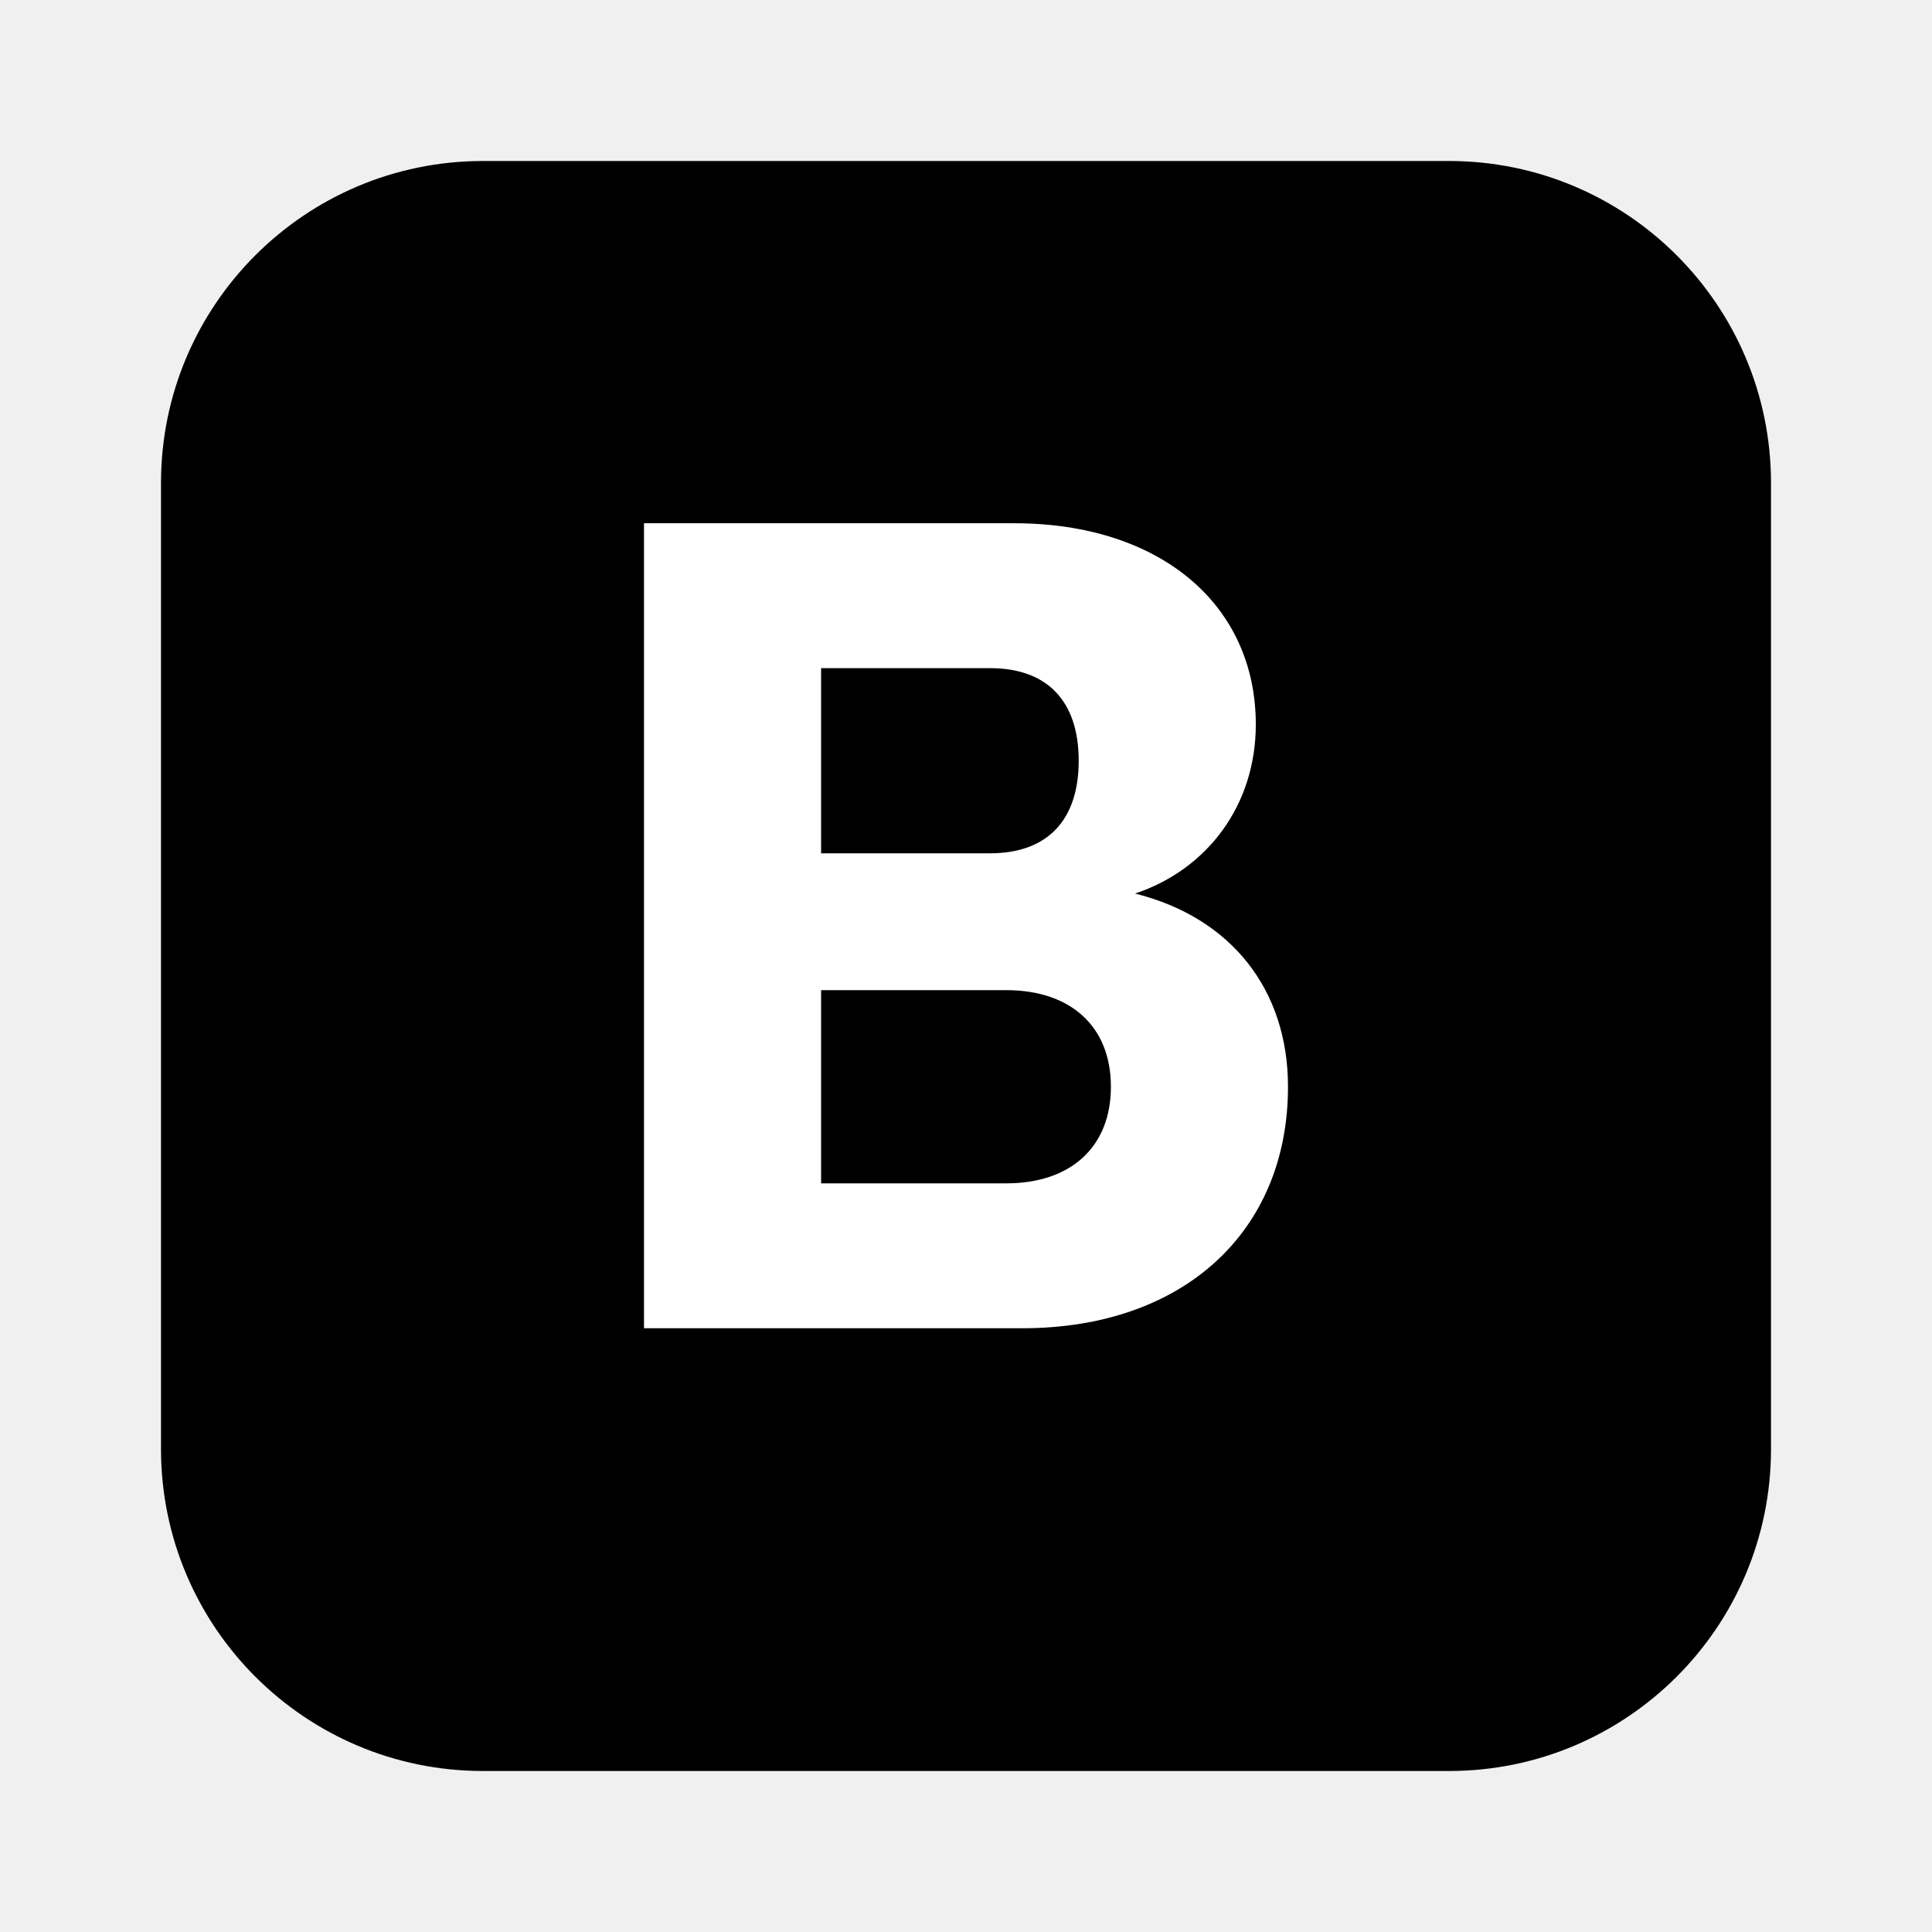
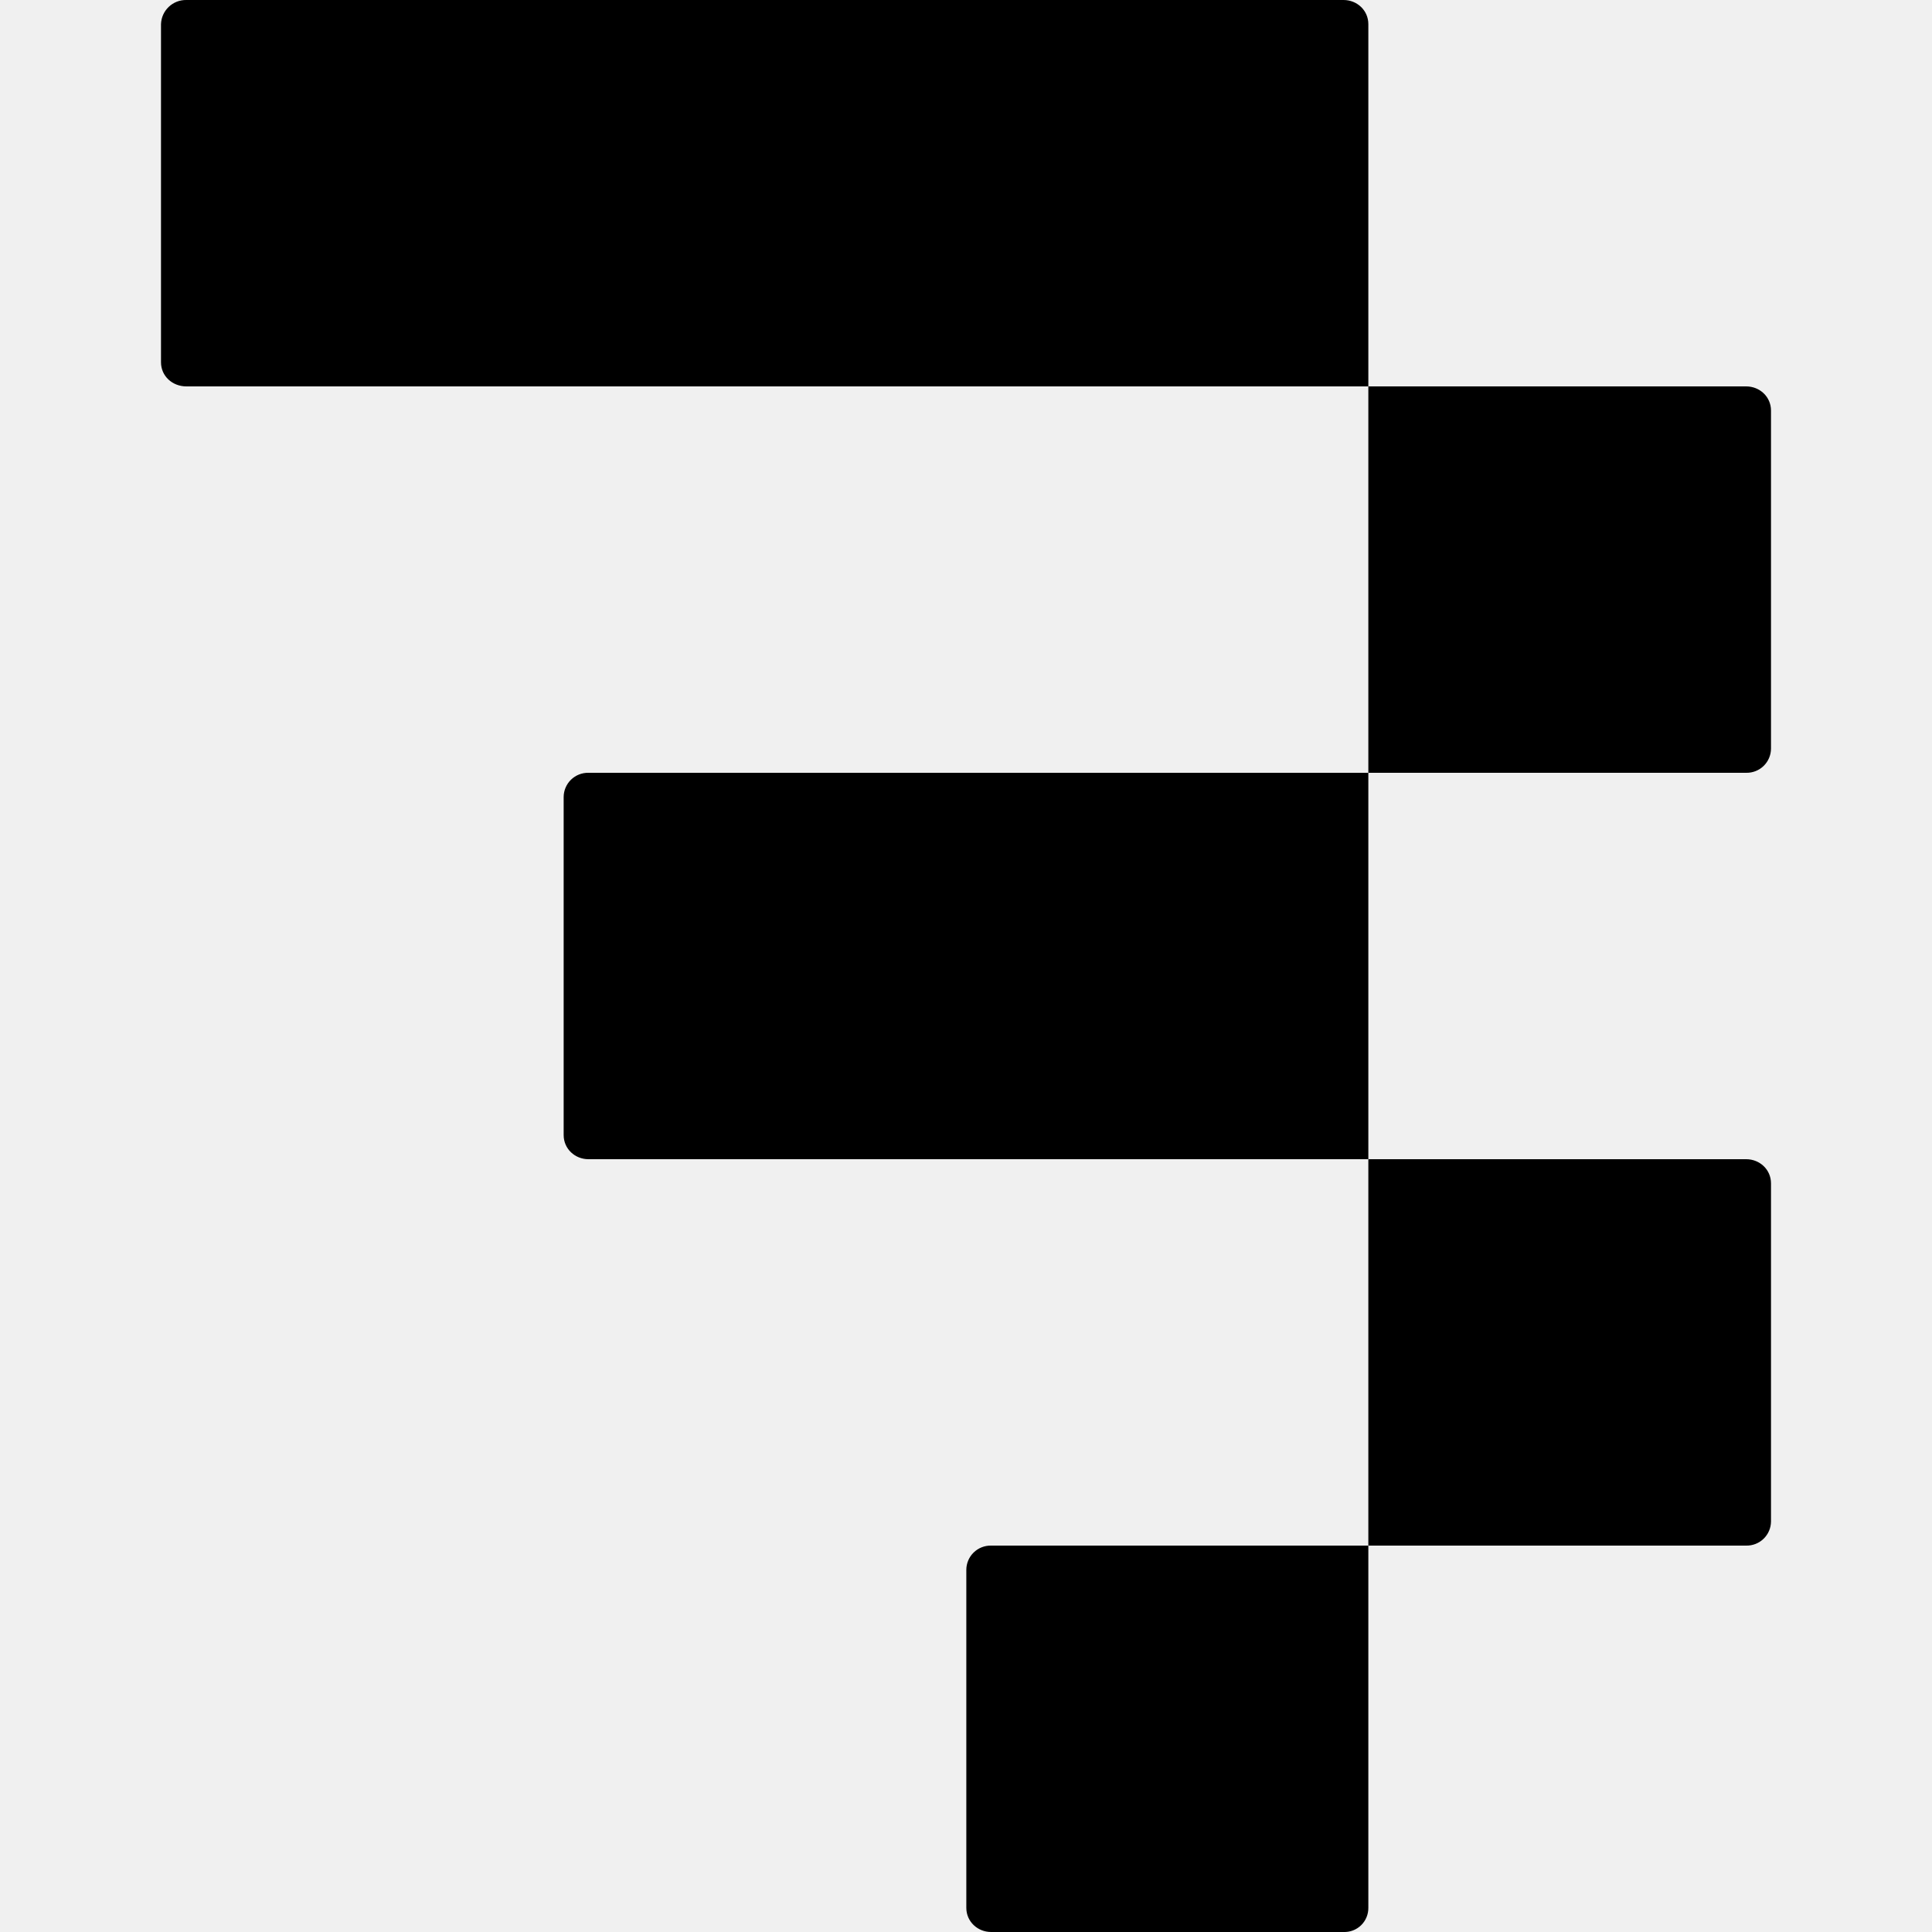
<svg xmlns="http://www.w3.org/2000/svg" width="24" height="24" viewBox="0 0 24 24" fill="none">
-   <rect x="2" y="2" width="20" height="20" rx="4" fill="currentColor" />
-   <path d="M8 6.5H12.6C14.4 6.5 15.6 7.5 15.6 9C15.6 10 15 10.8 14.1 11.1C15.3 11.4 16 12.3 16 13.5C16 15.3 14.7 16.5 12.7 16.5H8V6.5ZM10.2 8.3V10.6H12.3C13 10.6 13.4 10.2 13.4 9.45C13.4 8.7 13 8.3 12.3 8.3H10.2ZM10.2 12.3V14.7H12.5C13.3 14.7 13.8 14.25 13.8 13.5C13.8 12.75 13.3 12.3 12.5 12.3H10.2Z" fill="white" />
+   <path fill-rule="evenodd" clip-rule="evenodd" d="M2.316 4.8h14.682v4.8H7.31a.302.302 0 00-.308.3v4.2c0 .171.14.3.308.3h9.688v4.8h-4.686a.302.302 0 00-.308.3v4.2c0 .171.141.3.308.3h4.378a.297.297 0 00.308-.3v-4.5h4.694a.302.302 0 00.308-.3v-4.2c0-.171-.14-.3-.308-.3h-4.694V9.6h4.694A.302.302 0 0022 9.3V5.1c0-.171-.14-.3-.308-.3h-4.694V.3c0-.171-.14-.3-.308-.3H2.316A.31.31 0 002 .3v4.2c0 .171.14.3.316.3z" fill="black" />
</svg>
